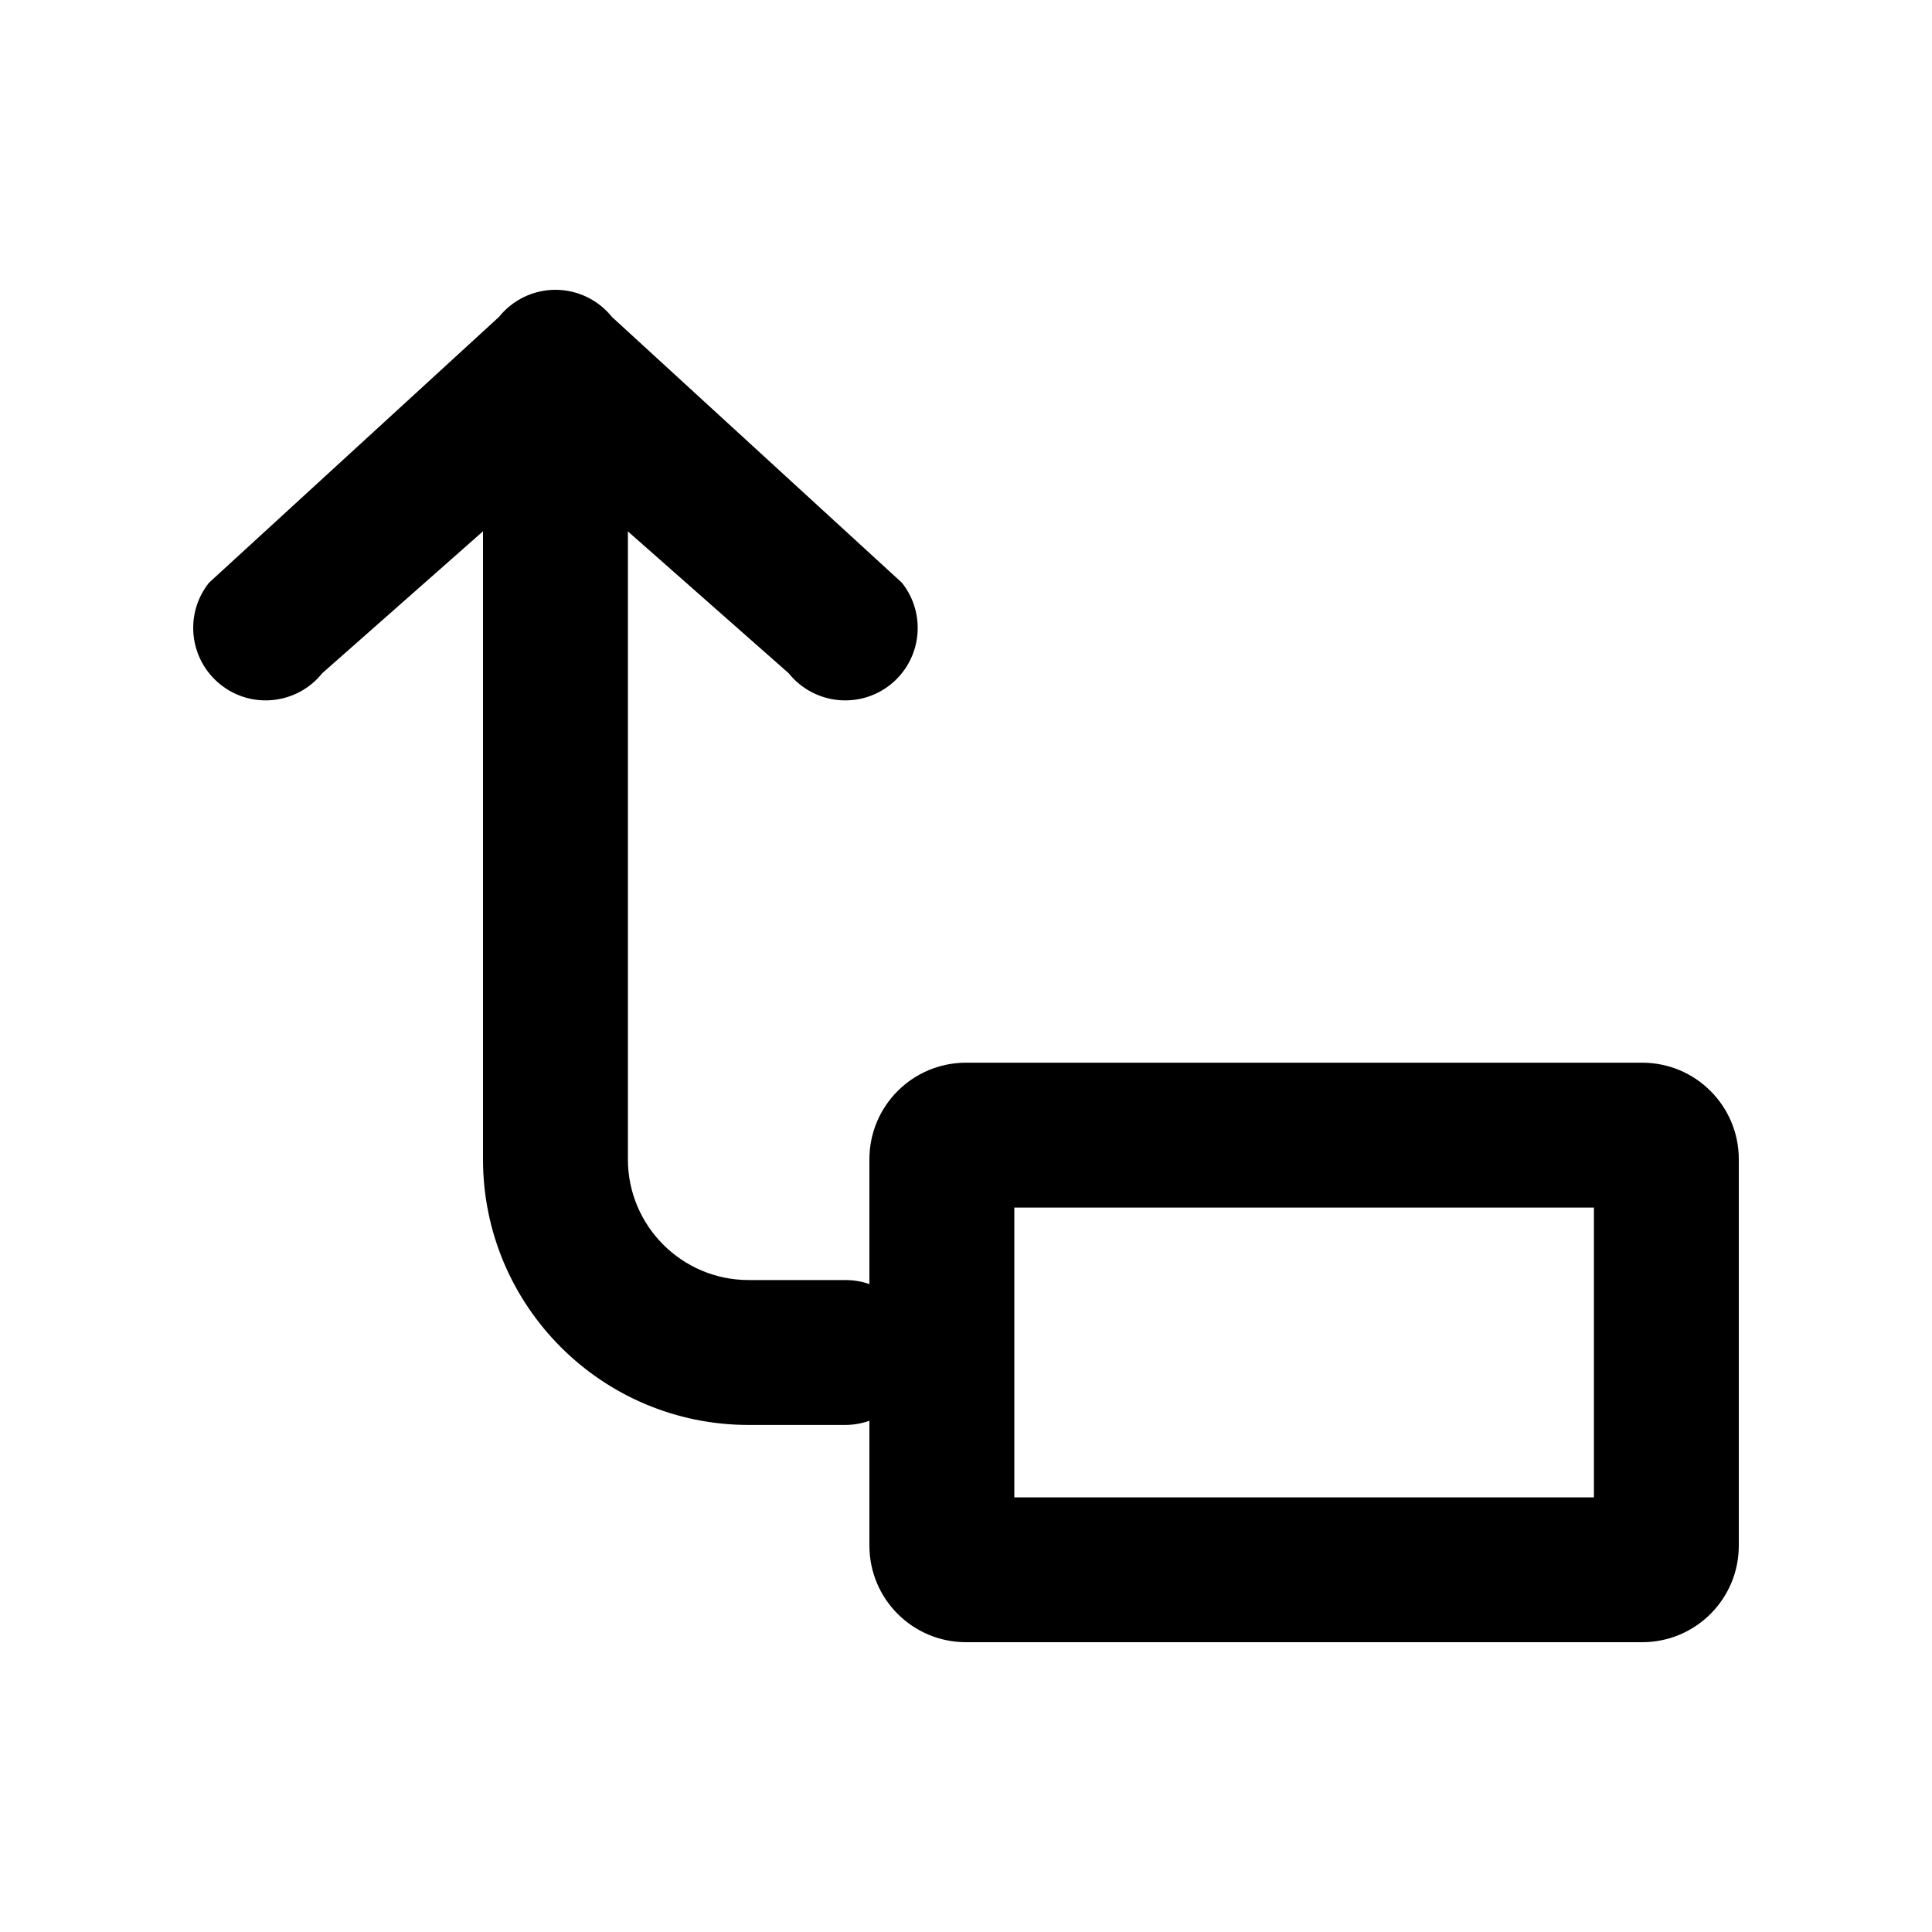
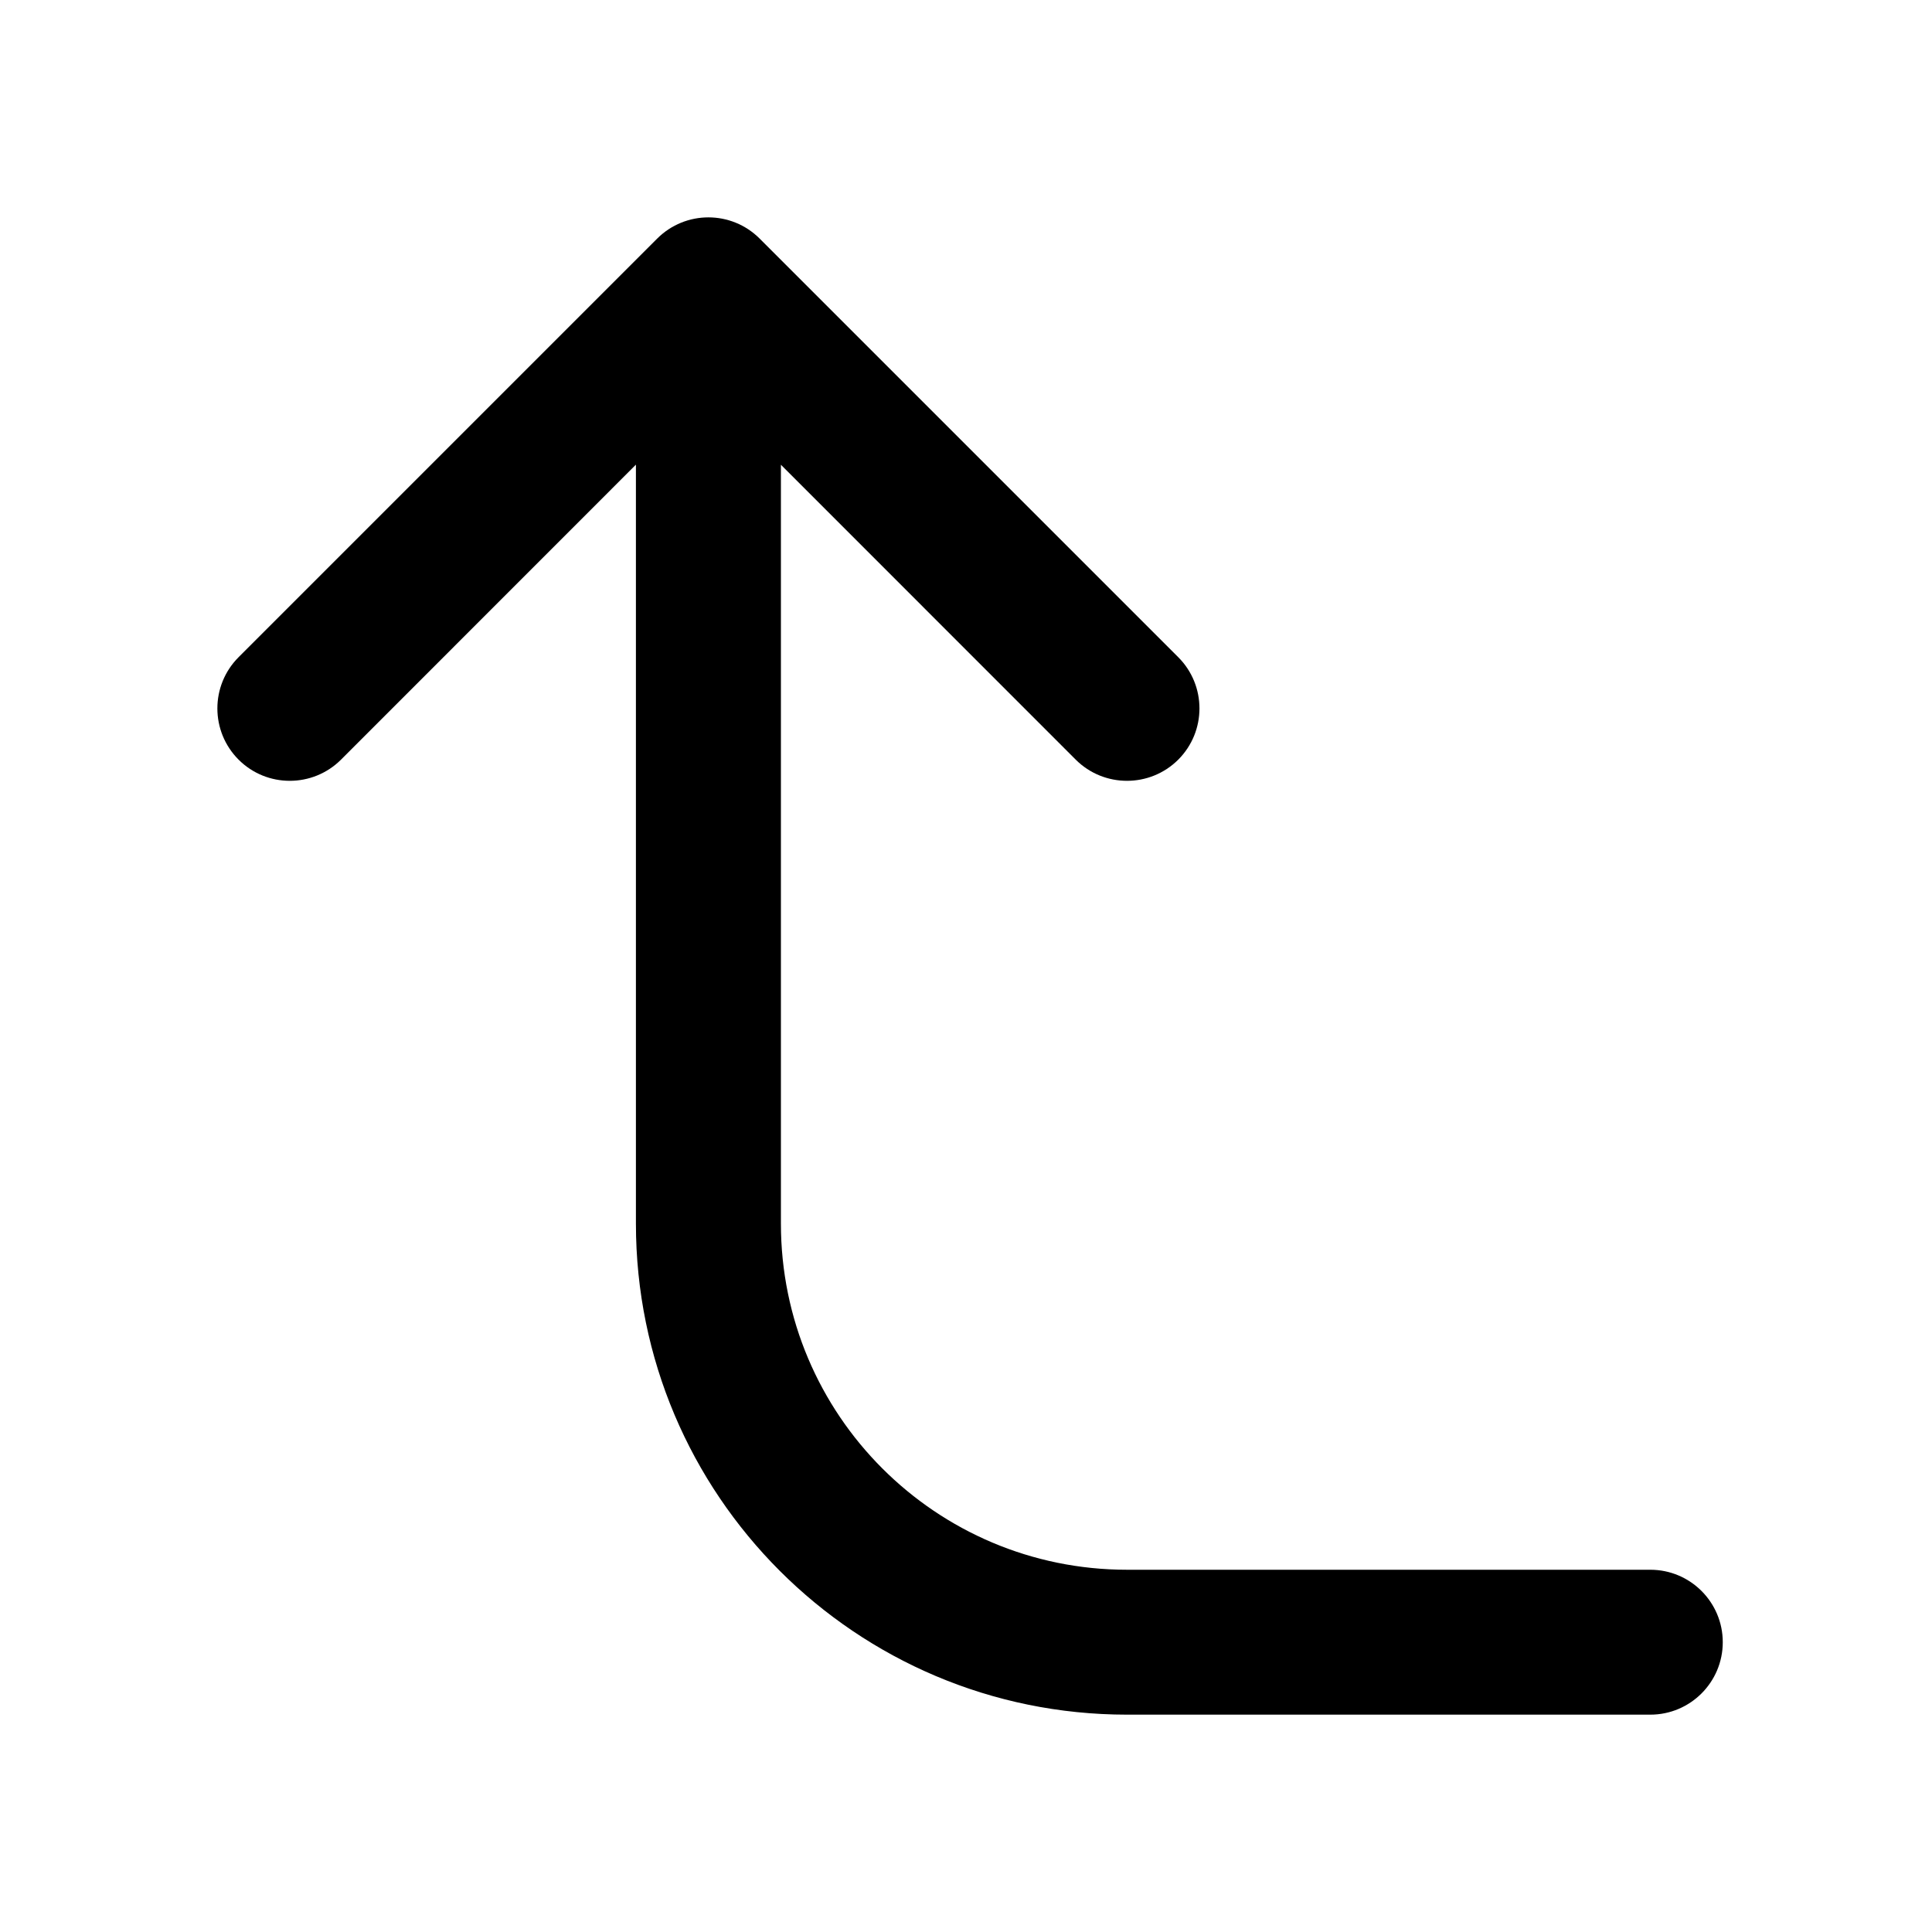
<svg xmlns="http://www.w3.org/2000/svg" width="20" height="20" viewBox="0 0 20 20" fill="none">
-   <path fill-rule="evenodd" clip-rule="evenodd" d="M16.5 15.501V12.501H10.5V15.501H16.5ZM17 17C17.552 17 18 16.553 18 16L18 12.001C18 11.448 17.552 11.001 17 11.001H10C9.448 11.001 9 11.448 9 12.001V13.293V14.001V14.708V16C9 16.553 9.448 17 10 17H17Z" fill="currentColor" />
-   <path d="M8.75 14.751C8.838 14.751 8.922 14.735 9 14.708C9 14.708 9 13.423 9 13.293C8.922 13.265 8.838 13.251 8.75 13.251H7.75C7.06 13.251 6.5 12.691 6.5 12.001L6.5 5.501L8.164 6.969C8.423 7.292 8.895 7.345 9.219 7.086C9.542 6.827 9.594 6.355 9.336 6.032L6.336 3.282C6.193 3.104 5.978 3 5.75 3C5.522 3 5.307 3.104 5.164 3.282L2.164 6.032C1.906 6.355 1.958 6.827 2.282 7.086C2.605 7.345 3.077 7.292 3.336 6.969L5 5.5L5 10.274C5 10.278 5 10.281 5 10.284V12.001C5 13.519 6.231 14.751 7.75 14.751H8.75Z" fill="currentColor" />
+   <path fill-rule="evenodd" clip-rule="evenodd" d="M17.084 17.75C17.498 17.75 17.834 17.414 17.834 17C17.834 16.586 17.498 16.25 17.084 16.25H11.667C9.688 16.25 8.084 14.646 8.084 12.667V4.811L11.136 7.864C11.429 8.156 11.904 8.156 12.197 7.864C12.49 7.571 12.49 7.096 12.197 6.803L7.864 2.47C7.571 2.177 7.096 2.177 6.803 2.47L2.47 6.803C2.177 7.096 2.177 7.571 2.47 7.864C2.762 8.156 3.237 8.156 3.53 7.864L6.583 4.81V12.667C6.583 15.474 8.859 17.75 11.667 17.75H17.084Z" fill="currentColor" />
</svg>
